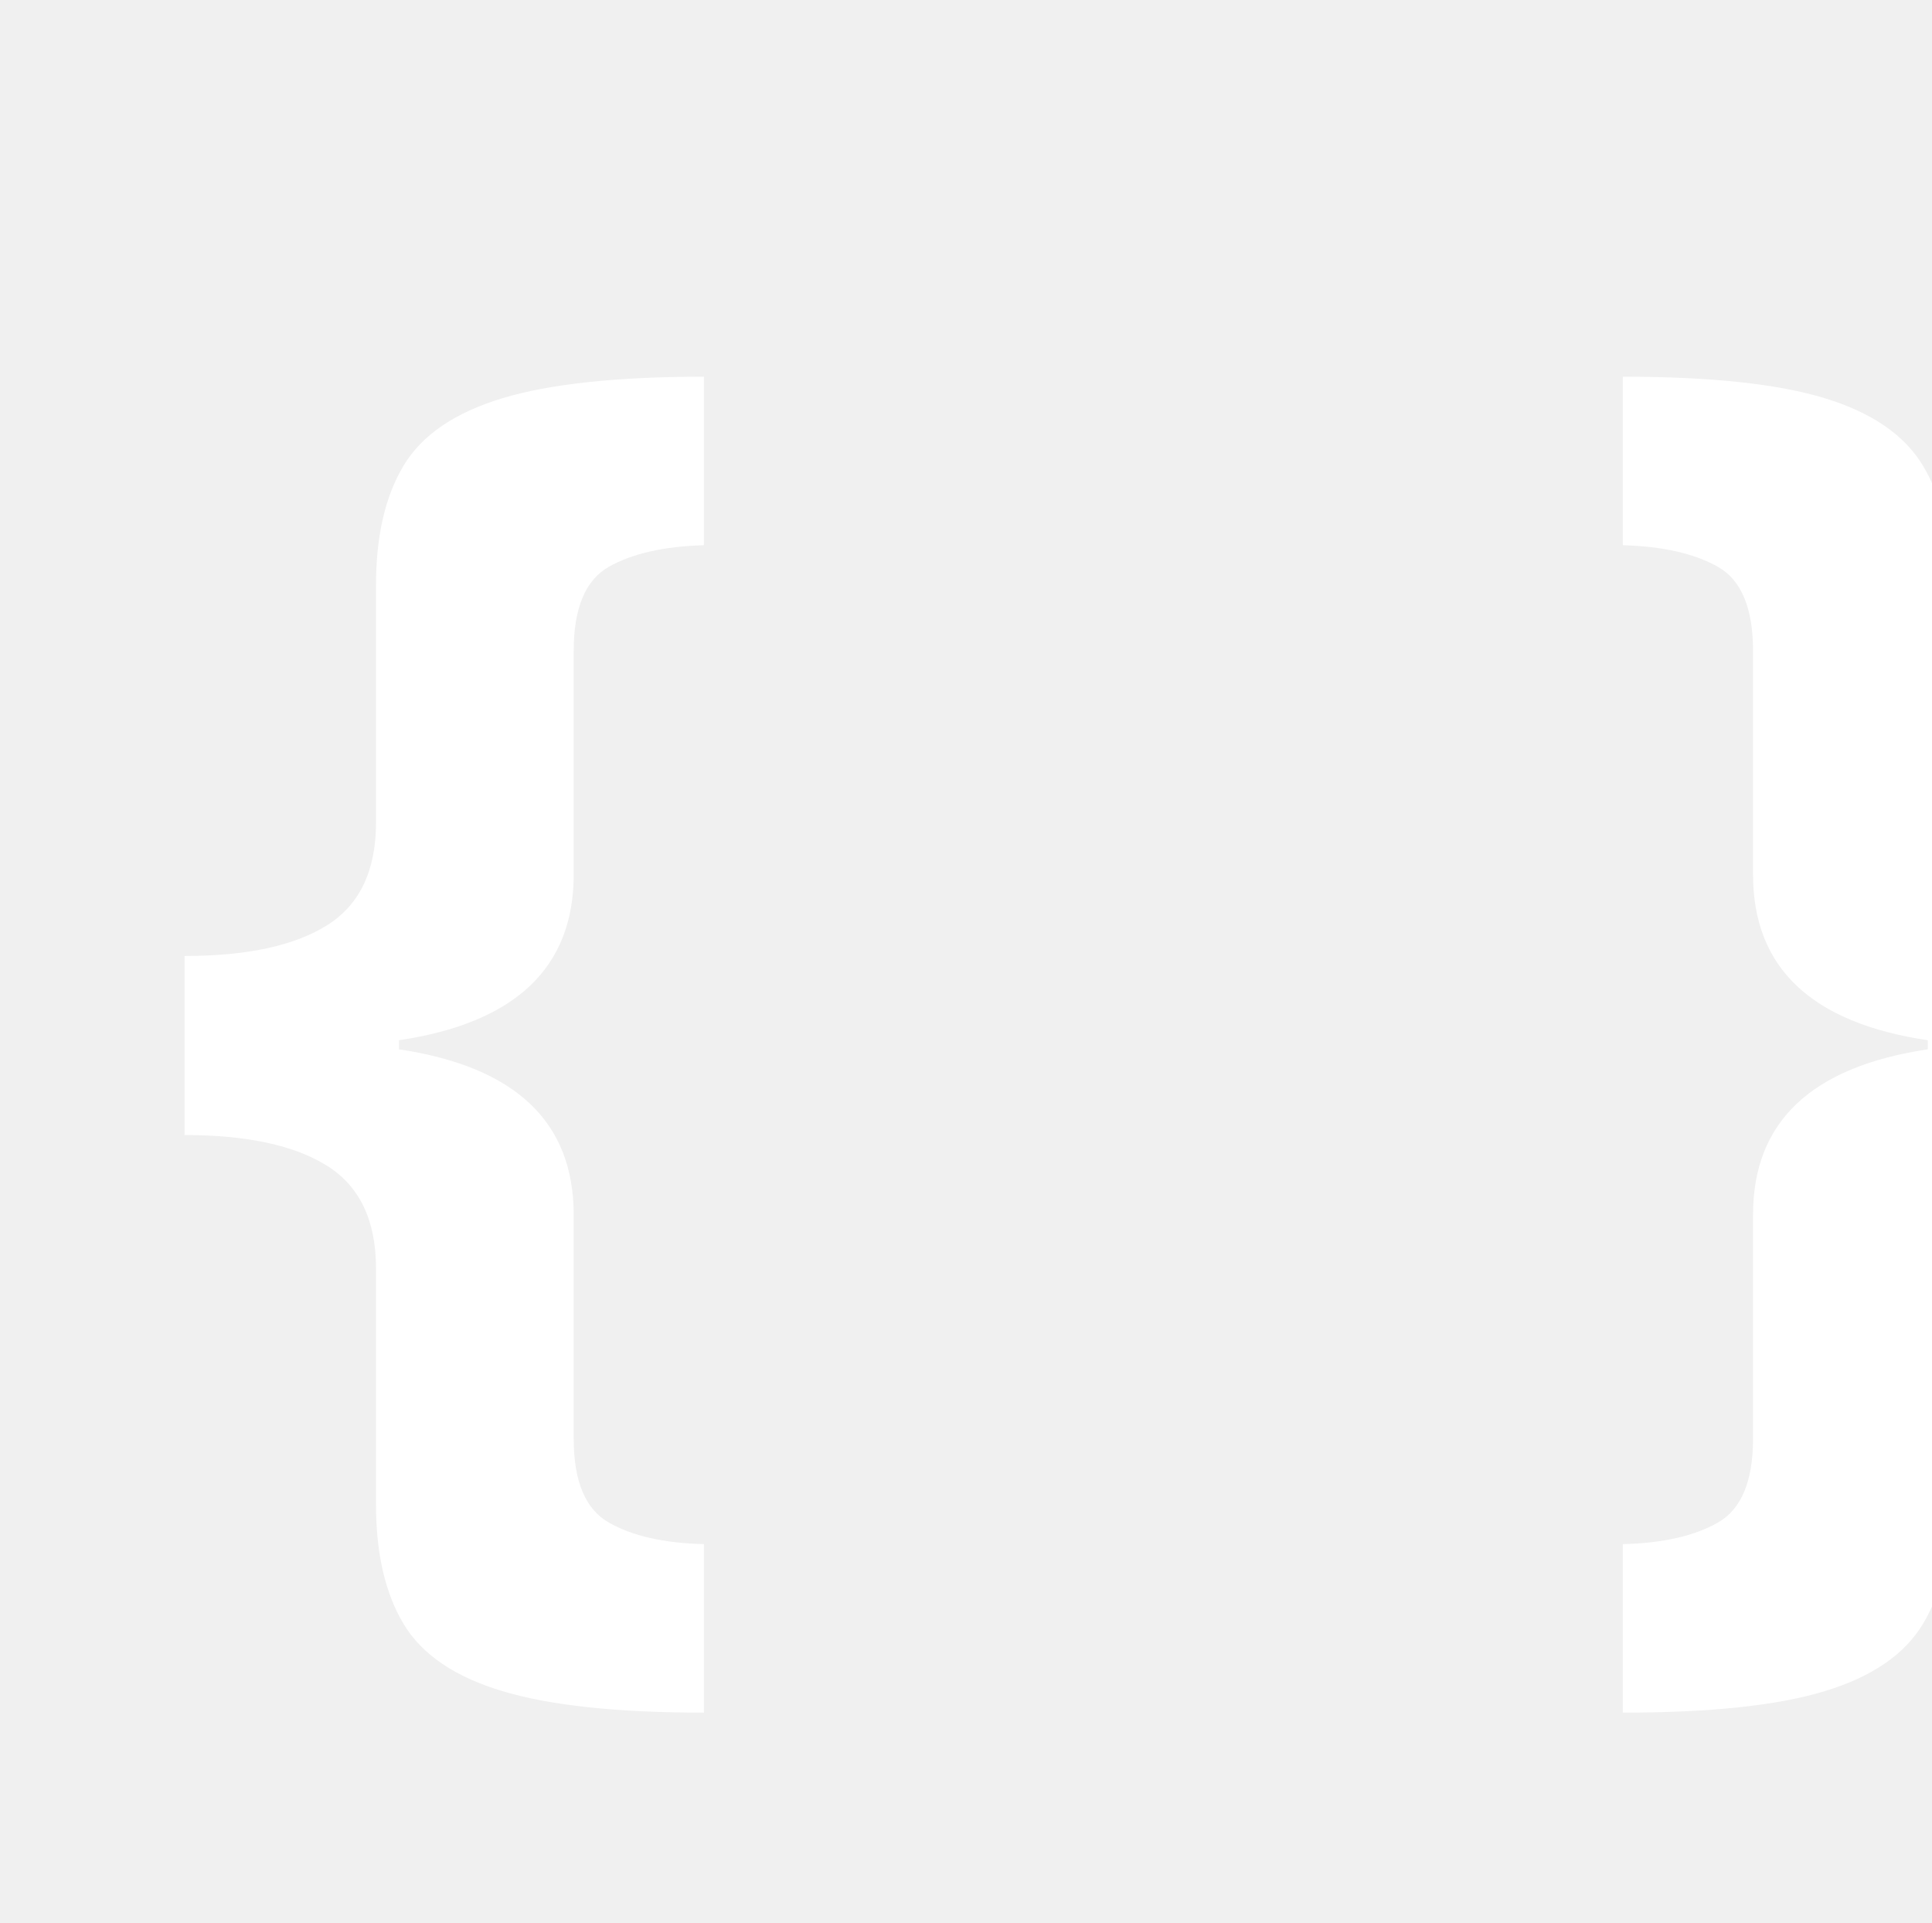
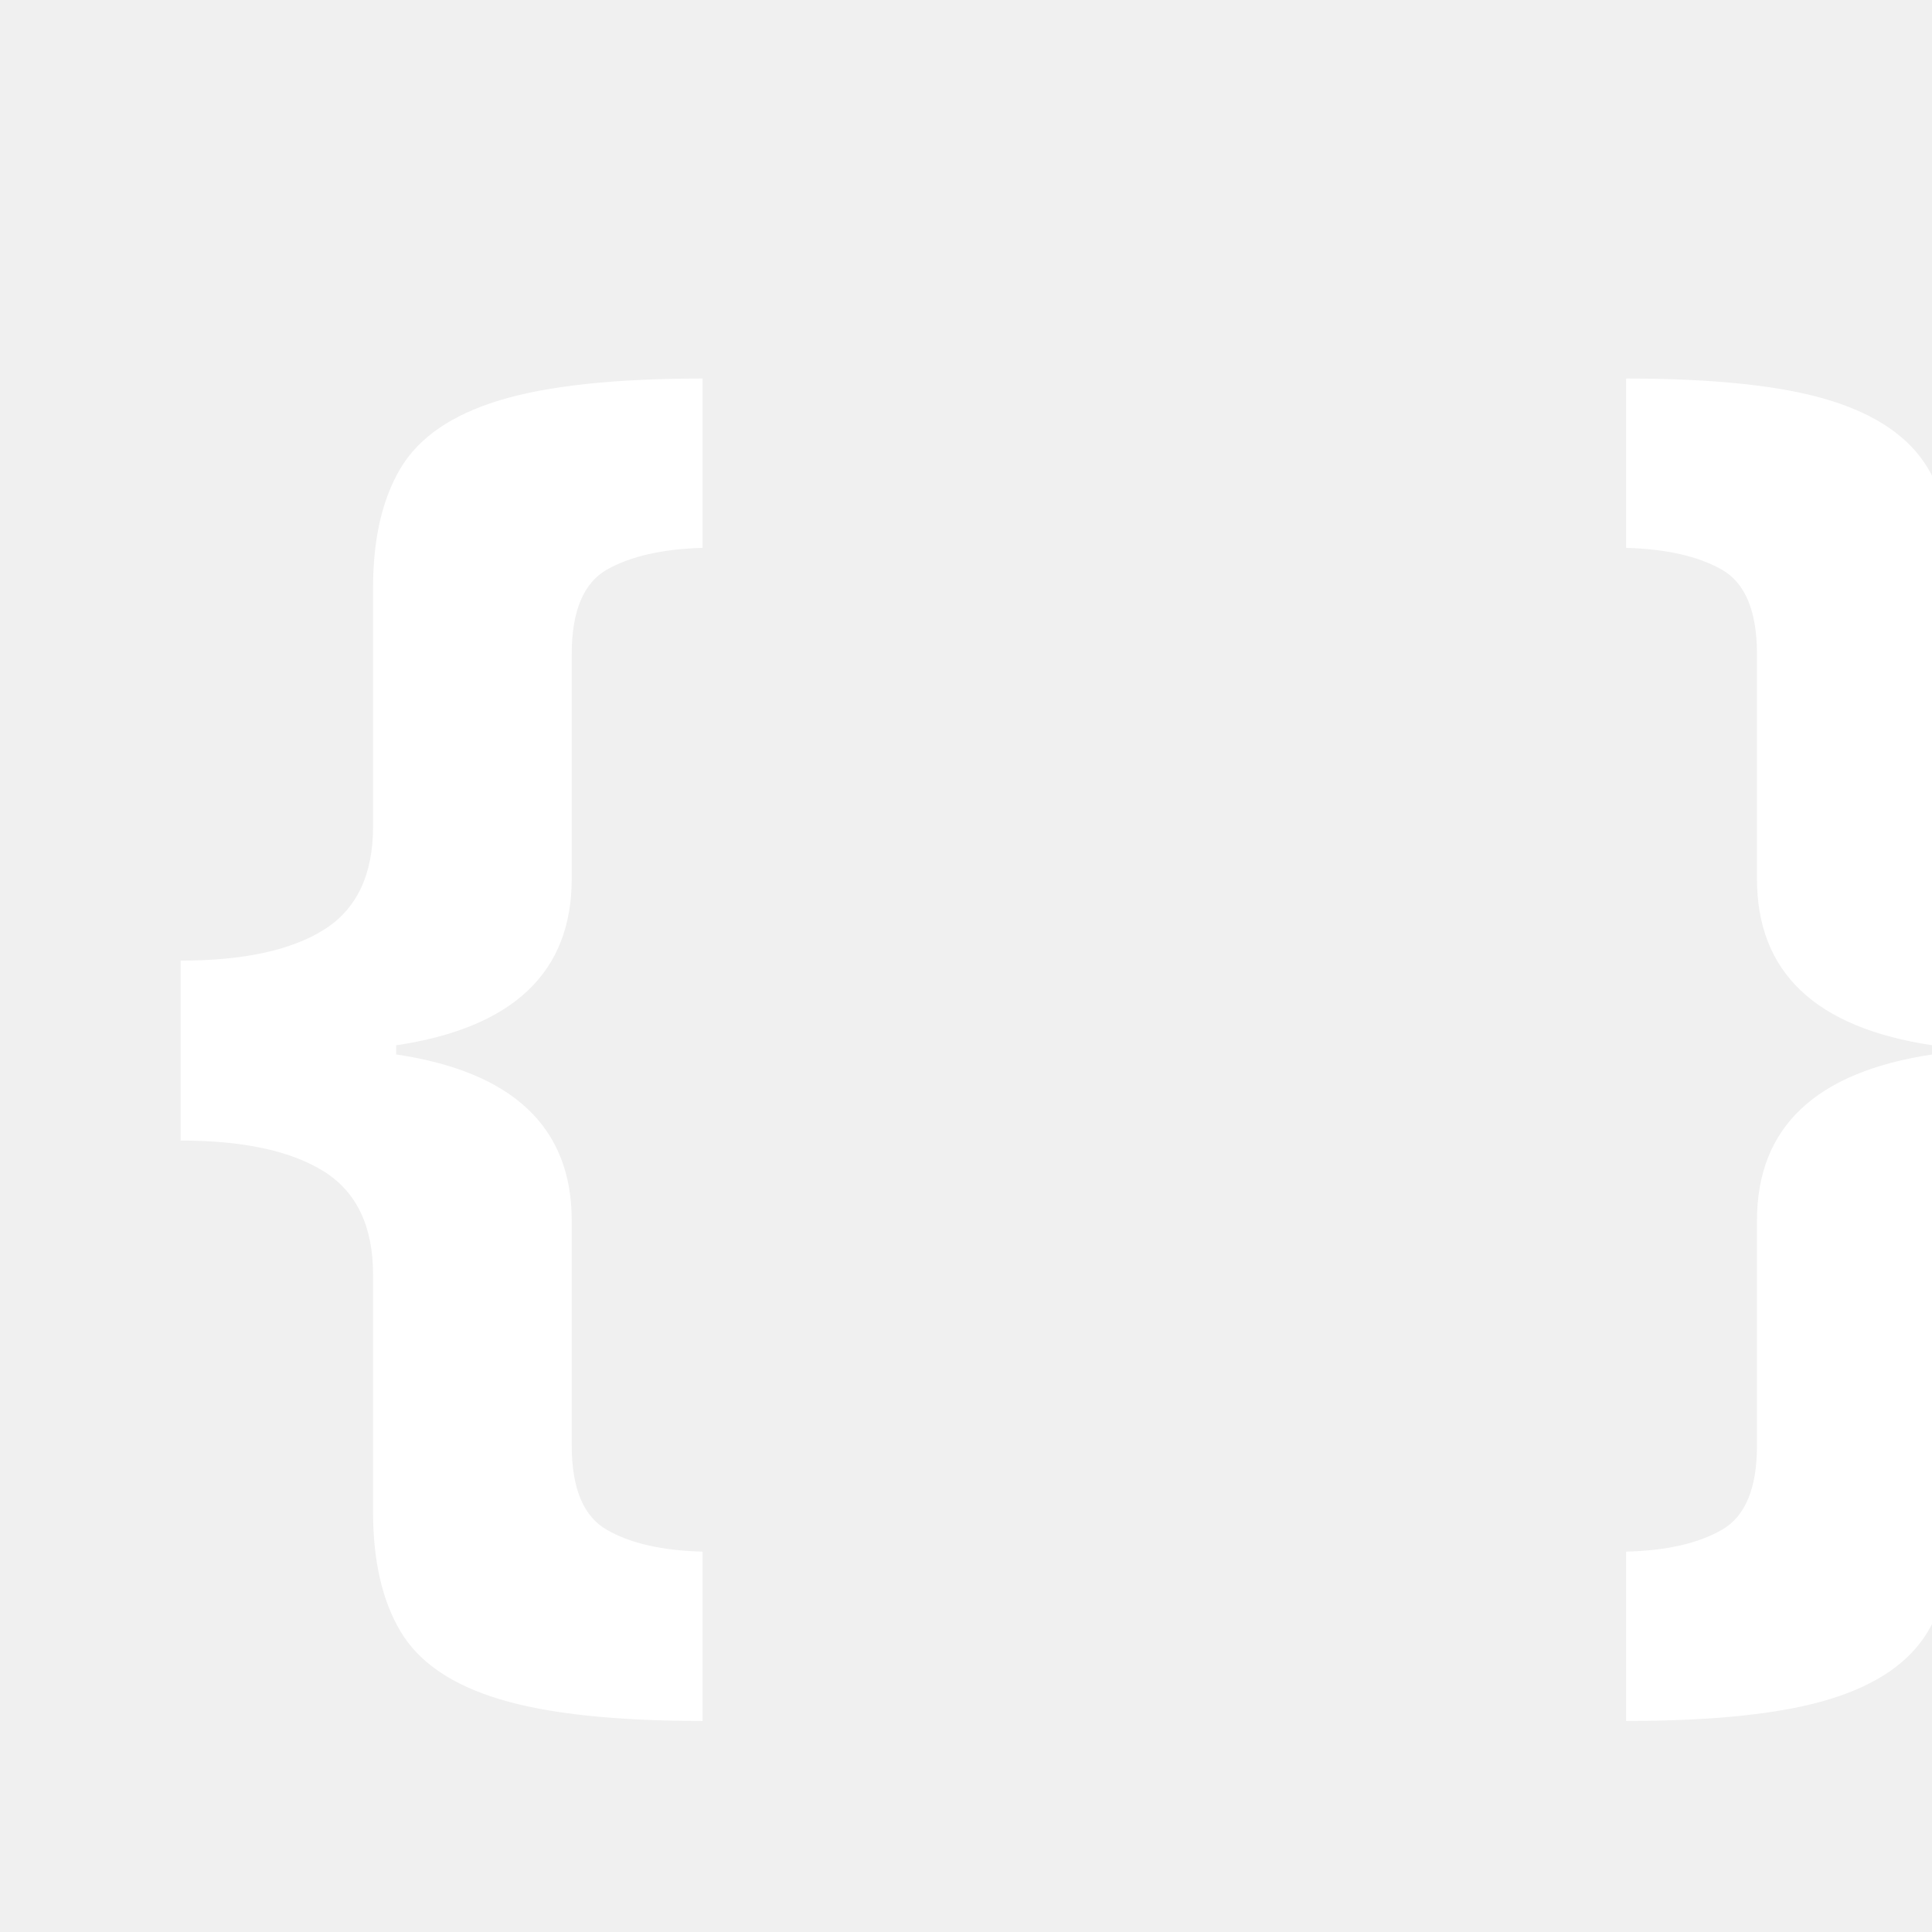
- <svg xmlns="http://www.w3.org/2000/svg" width="100%" height="100%" viewBox="0 0 201 200" version="1.1" xml:space="preserve" style="fill-rule:evenodd;clip-rule:evenodd;stroke-linejoin:round;stroke-miterlimit:2;">
-   <g transform="matrix(1,0,0,1,-7602,-1626)">
+ <svg xmlns="http://www.w3.org/2000/svg" width="100%" height="100%" viewBox="0 0 200 200" version="1.1" xml:space="preserve" style="fill-rule:evenodd;clip-rule:evenodd;stroke-linejoin:round;stroke-miterlimit:2;">
+   <g transform="matrix(1,0,0,1,-7602.5,-1626)">
+     <g id="material_ui-logo">
+         </g>
+     <g id="colormind-logo">
+         </g>
+     <g id="synology-logo">
+         </g>
+     <g id="dimensions-logo">
+         </g>
+     <g id="dimensions">
+         </g>
+     <g id="svgator-logo">
+         </g>
    <g id="cssgradient-white" transform="matrix(1.01549,0,0,1.01549,819.007,-25.2437)">
      <rect x="6680" y="1626.05" width="196.949" height="196.949" style="fill:none;" />
      <g transform="matrix(1.56931,0,0,1.56931,-1905.31,-762.442)">
        <g transform="matrix(100,0,0,100,5589.2,1618)">
                </g>
        <text x="5481px" y="1618px" style="font-family:'NexaBold', 'Nexa Bold';font-weight:700;font-size:100px;fill:white;">{  }</text>
      </g>
    </g>
  </g>
</svg>
